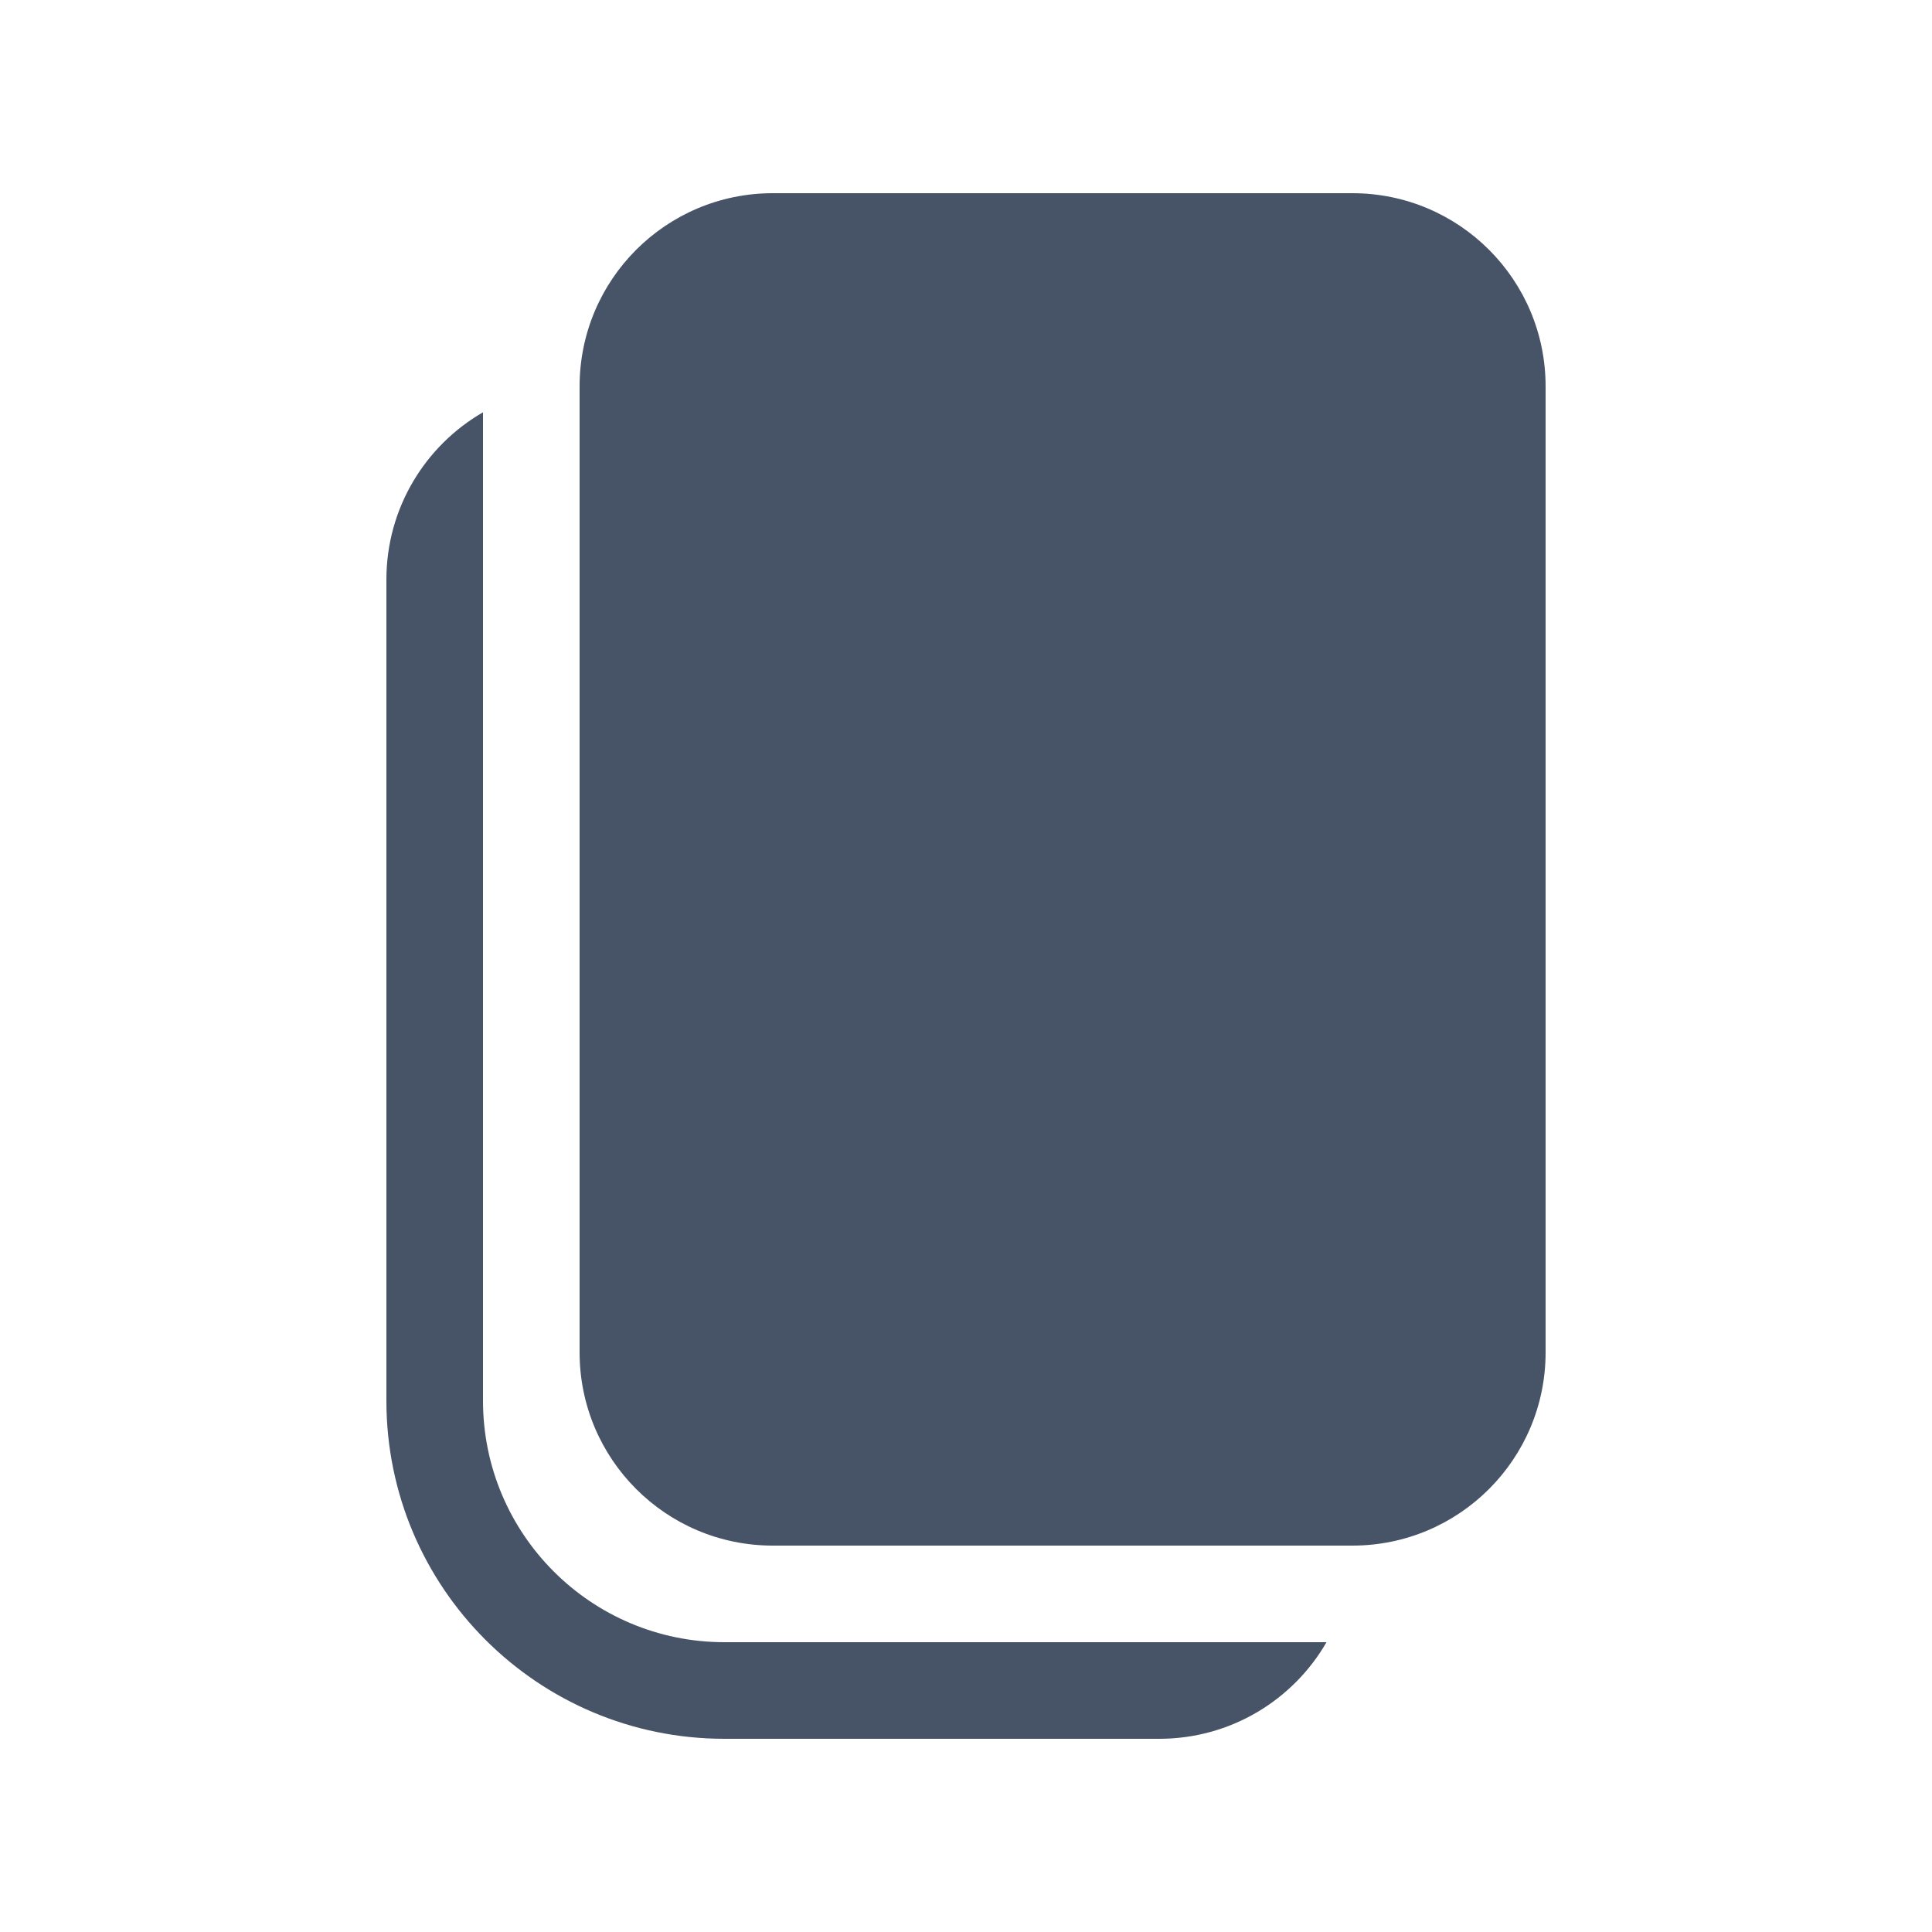
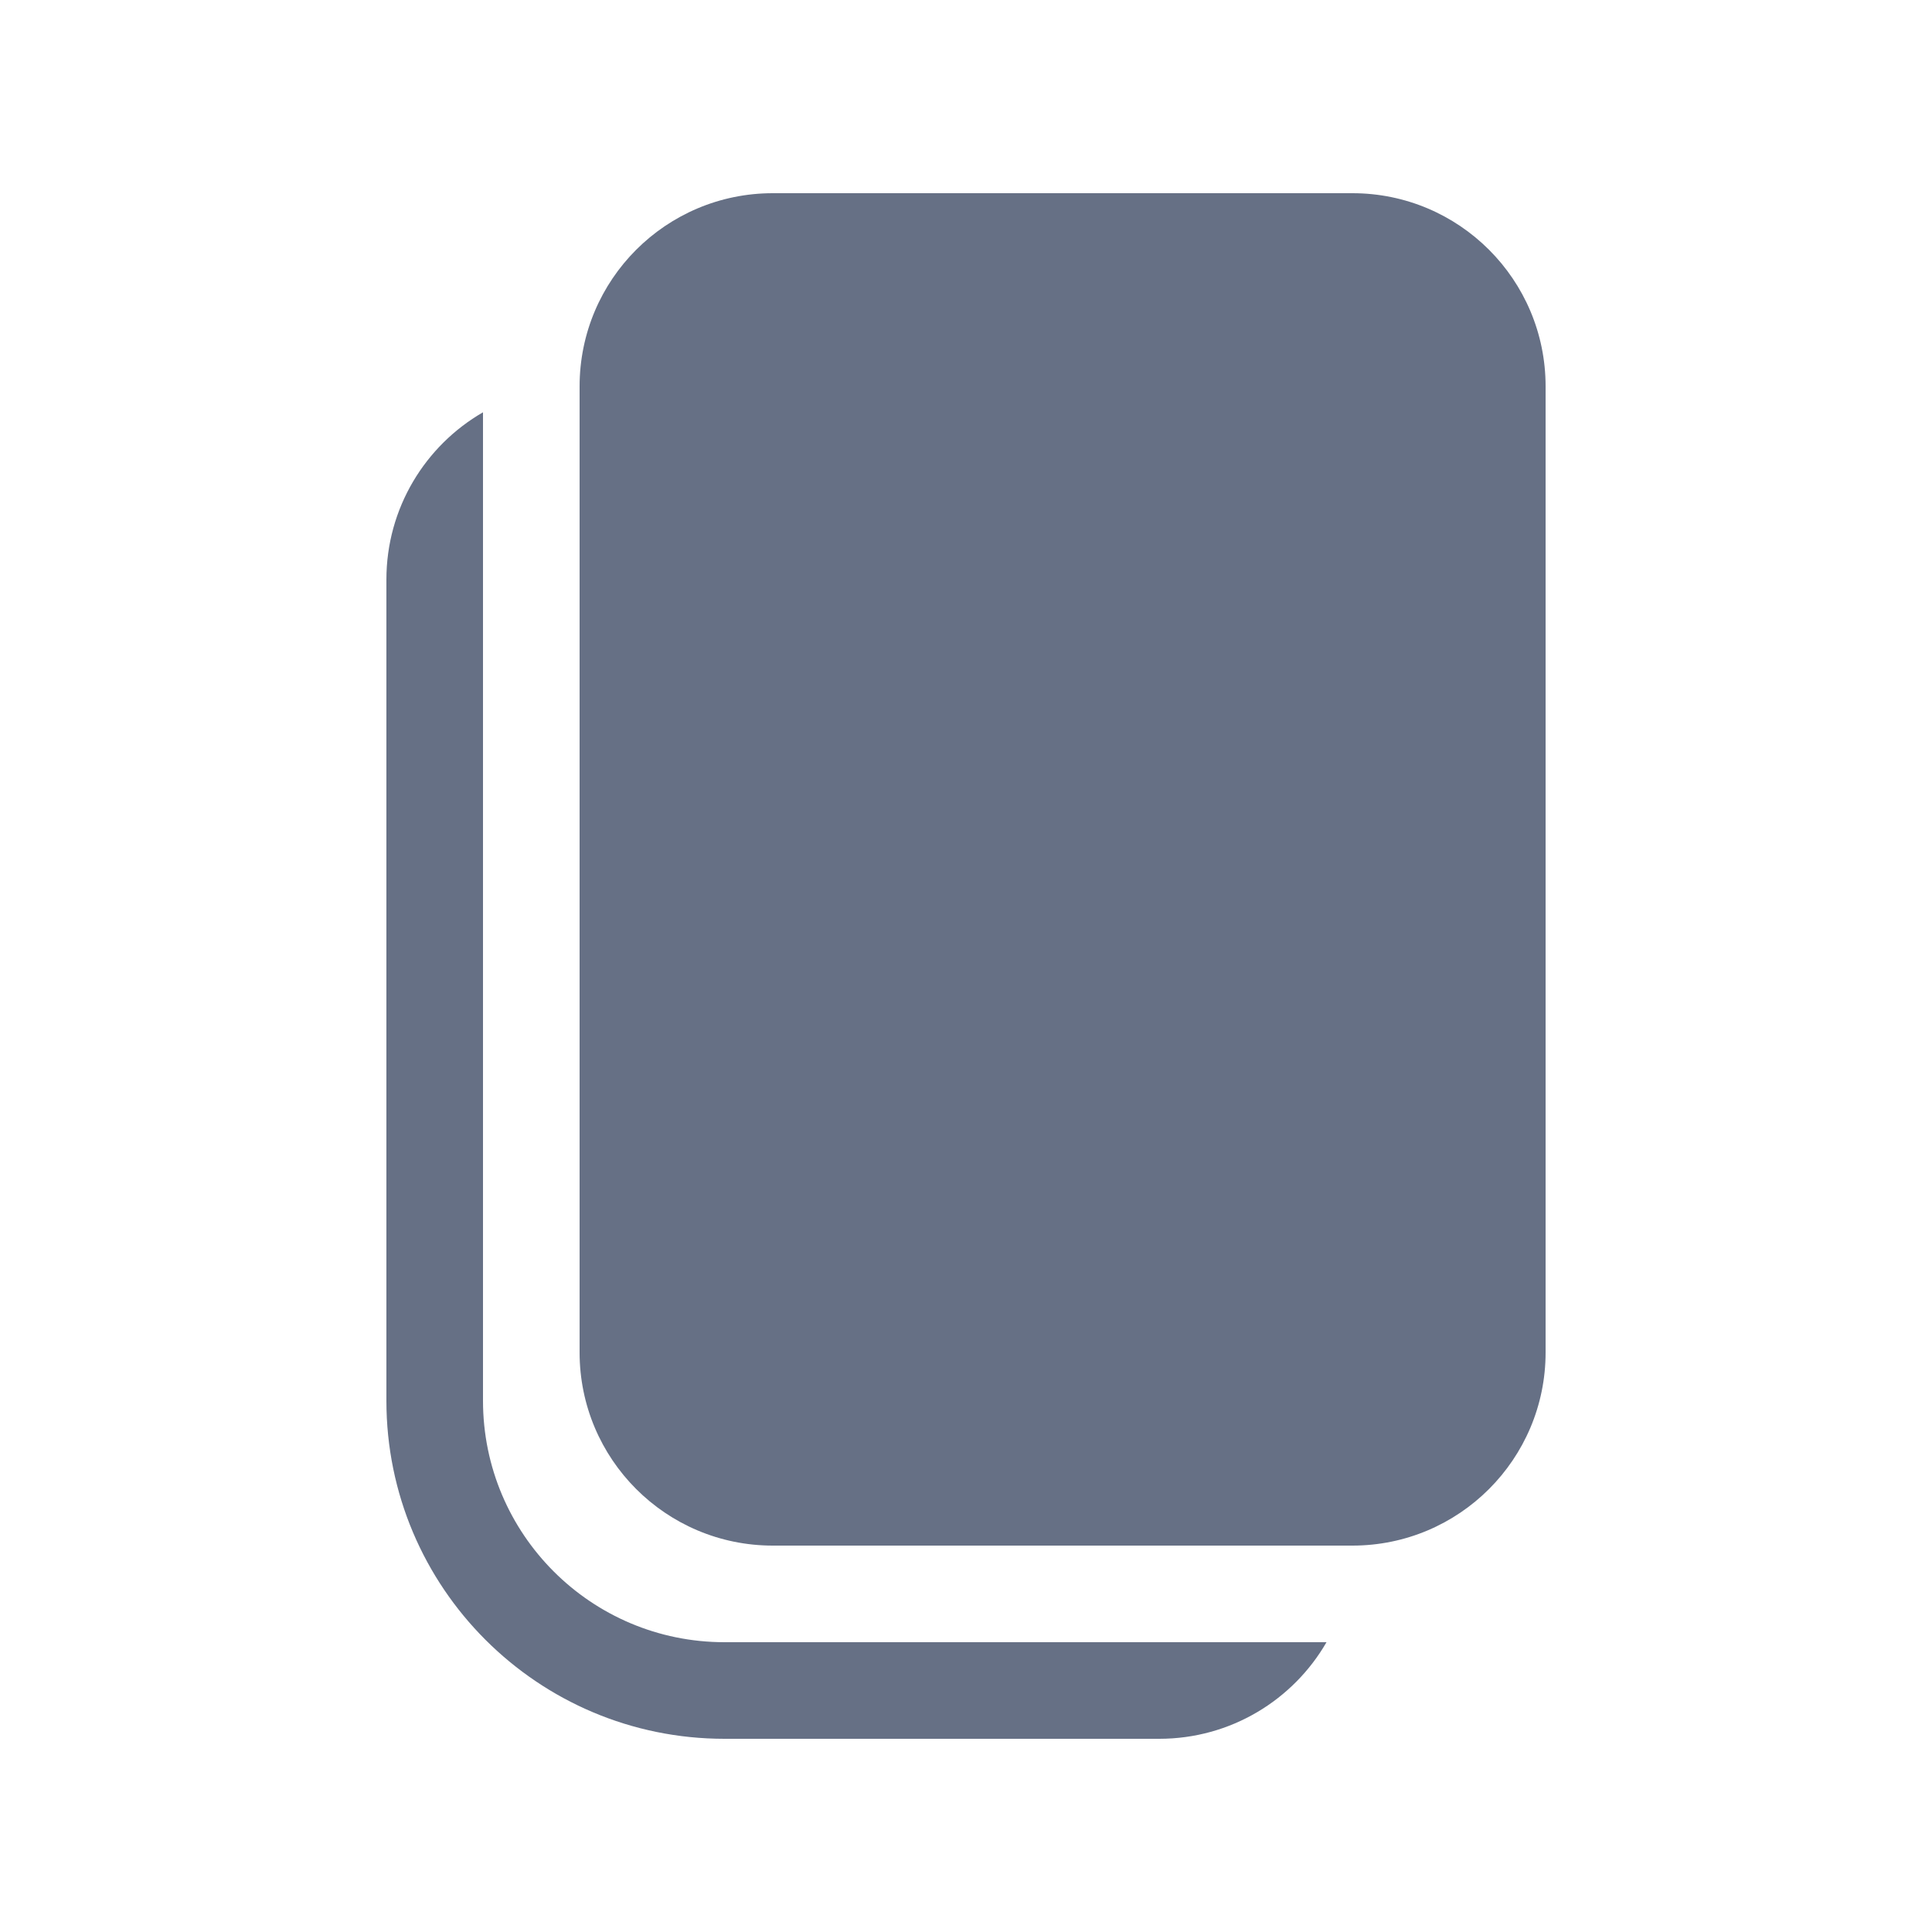
- <svg xmlns="http://www.w3.org/2000/svg" width="20" height="20" viewBox="0 0 20 20" fill="none">
-   <path d="M6 4C6 2.895 6.895 2 8 2H14C15.105 2 16 2.895 16 4V14C16 15.105 15.105 16 14 16H8C6.895 16 6 15.105 6 14V4ZM4 6C4 5.26 4.402 4.613 5 4.268V14.5C5 15.881 6.119 17 7.5 17H13.732C13.387 17.598 12.74 18 12 18H7.5C5.567 18 4 16.433 4 14.5V6Z" fill="#475467" />
+ <svg xmlns="http://www.w3.org/2000/svg" width="20" height="20" viewBox="0 0 20 20" fill="#667085">
+   <path d="M6 4C6 2.895 6.895 2 8 2H14C15.105 2 16 2.895 16 4V14C16 15.105 15.105 16 14 16H8C6.895 16 6 15.105 6 14V4ZM4 6C4 5.26 4.402 4.613 5 4.268V14.5C5 15.881 6.119 17 7.5 17H13.732C13.387 17.598 12.74 18 12 18H7.5C5.567 18 4 16.433 4 14.5V6Z" />
</svg>
